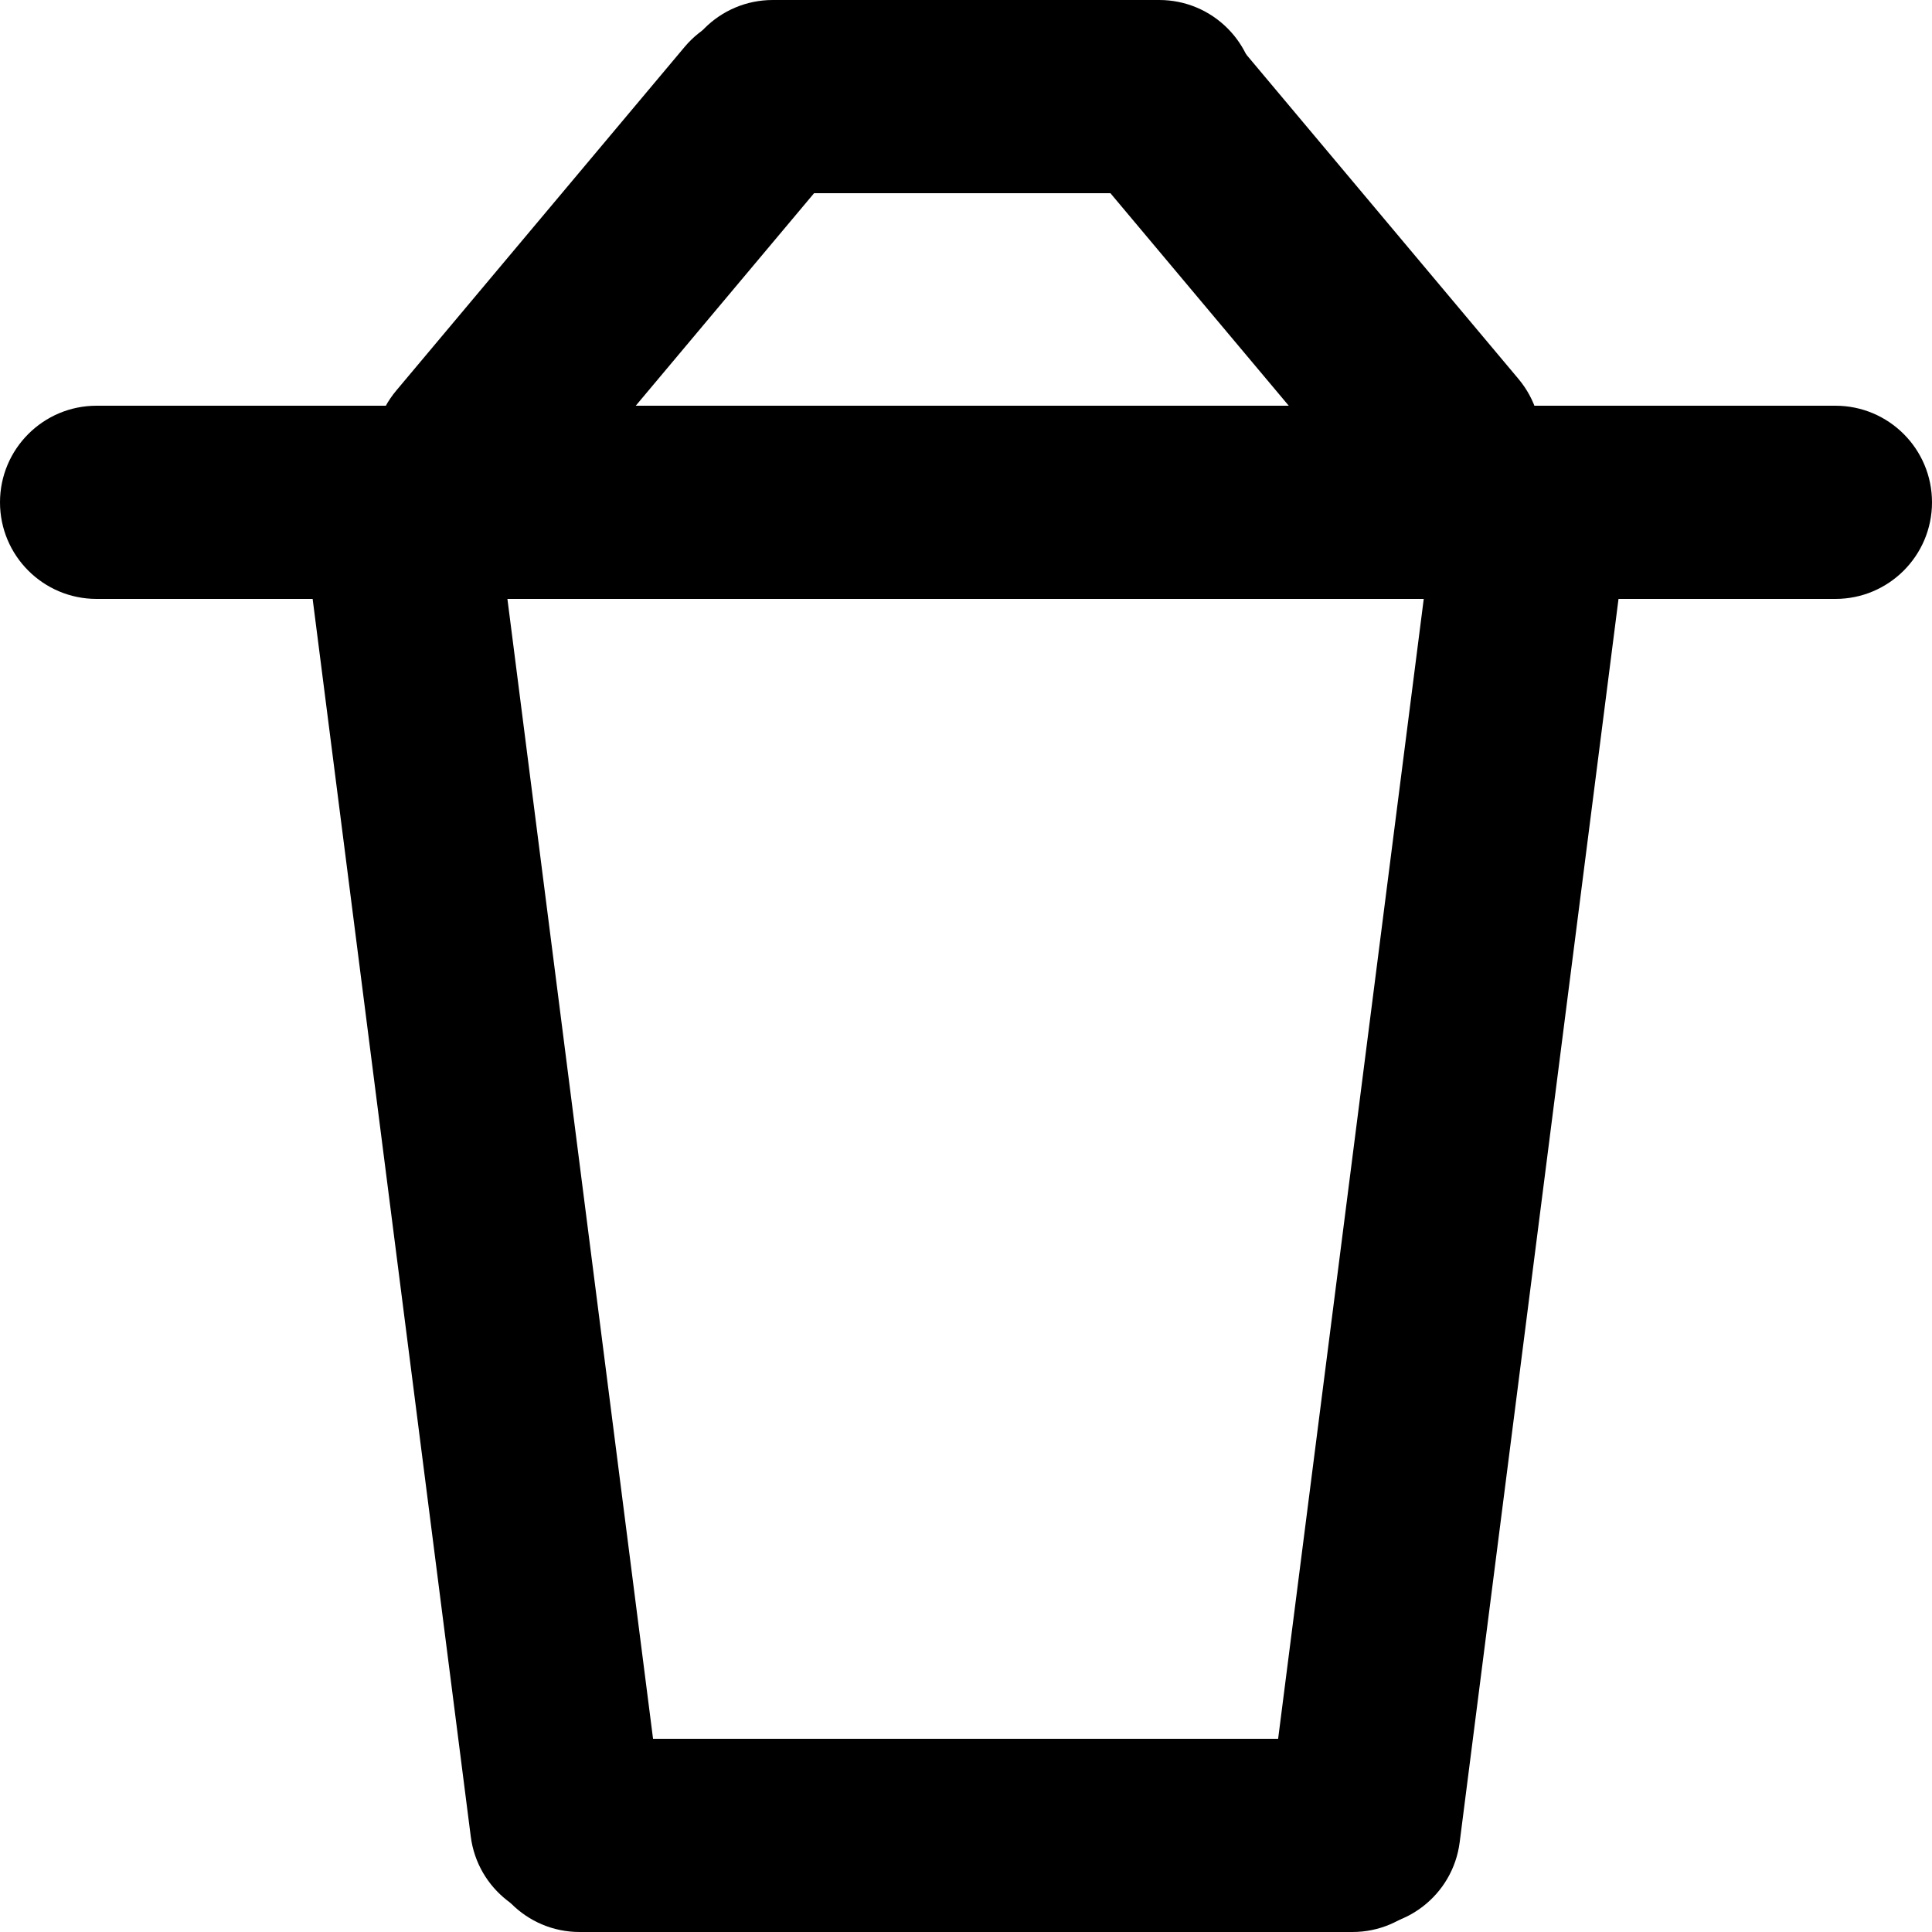
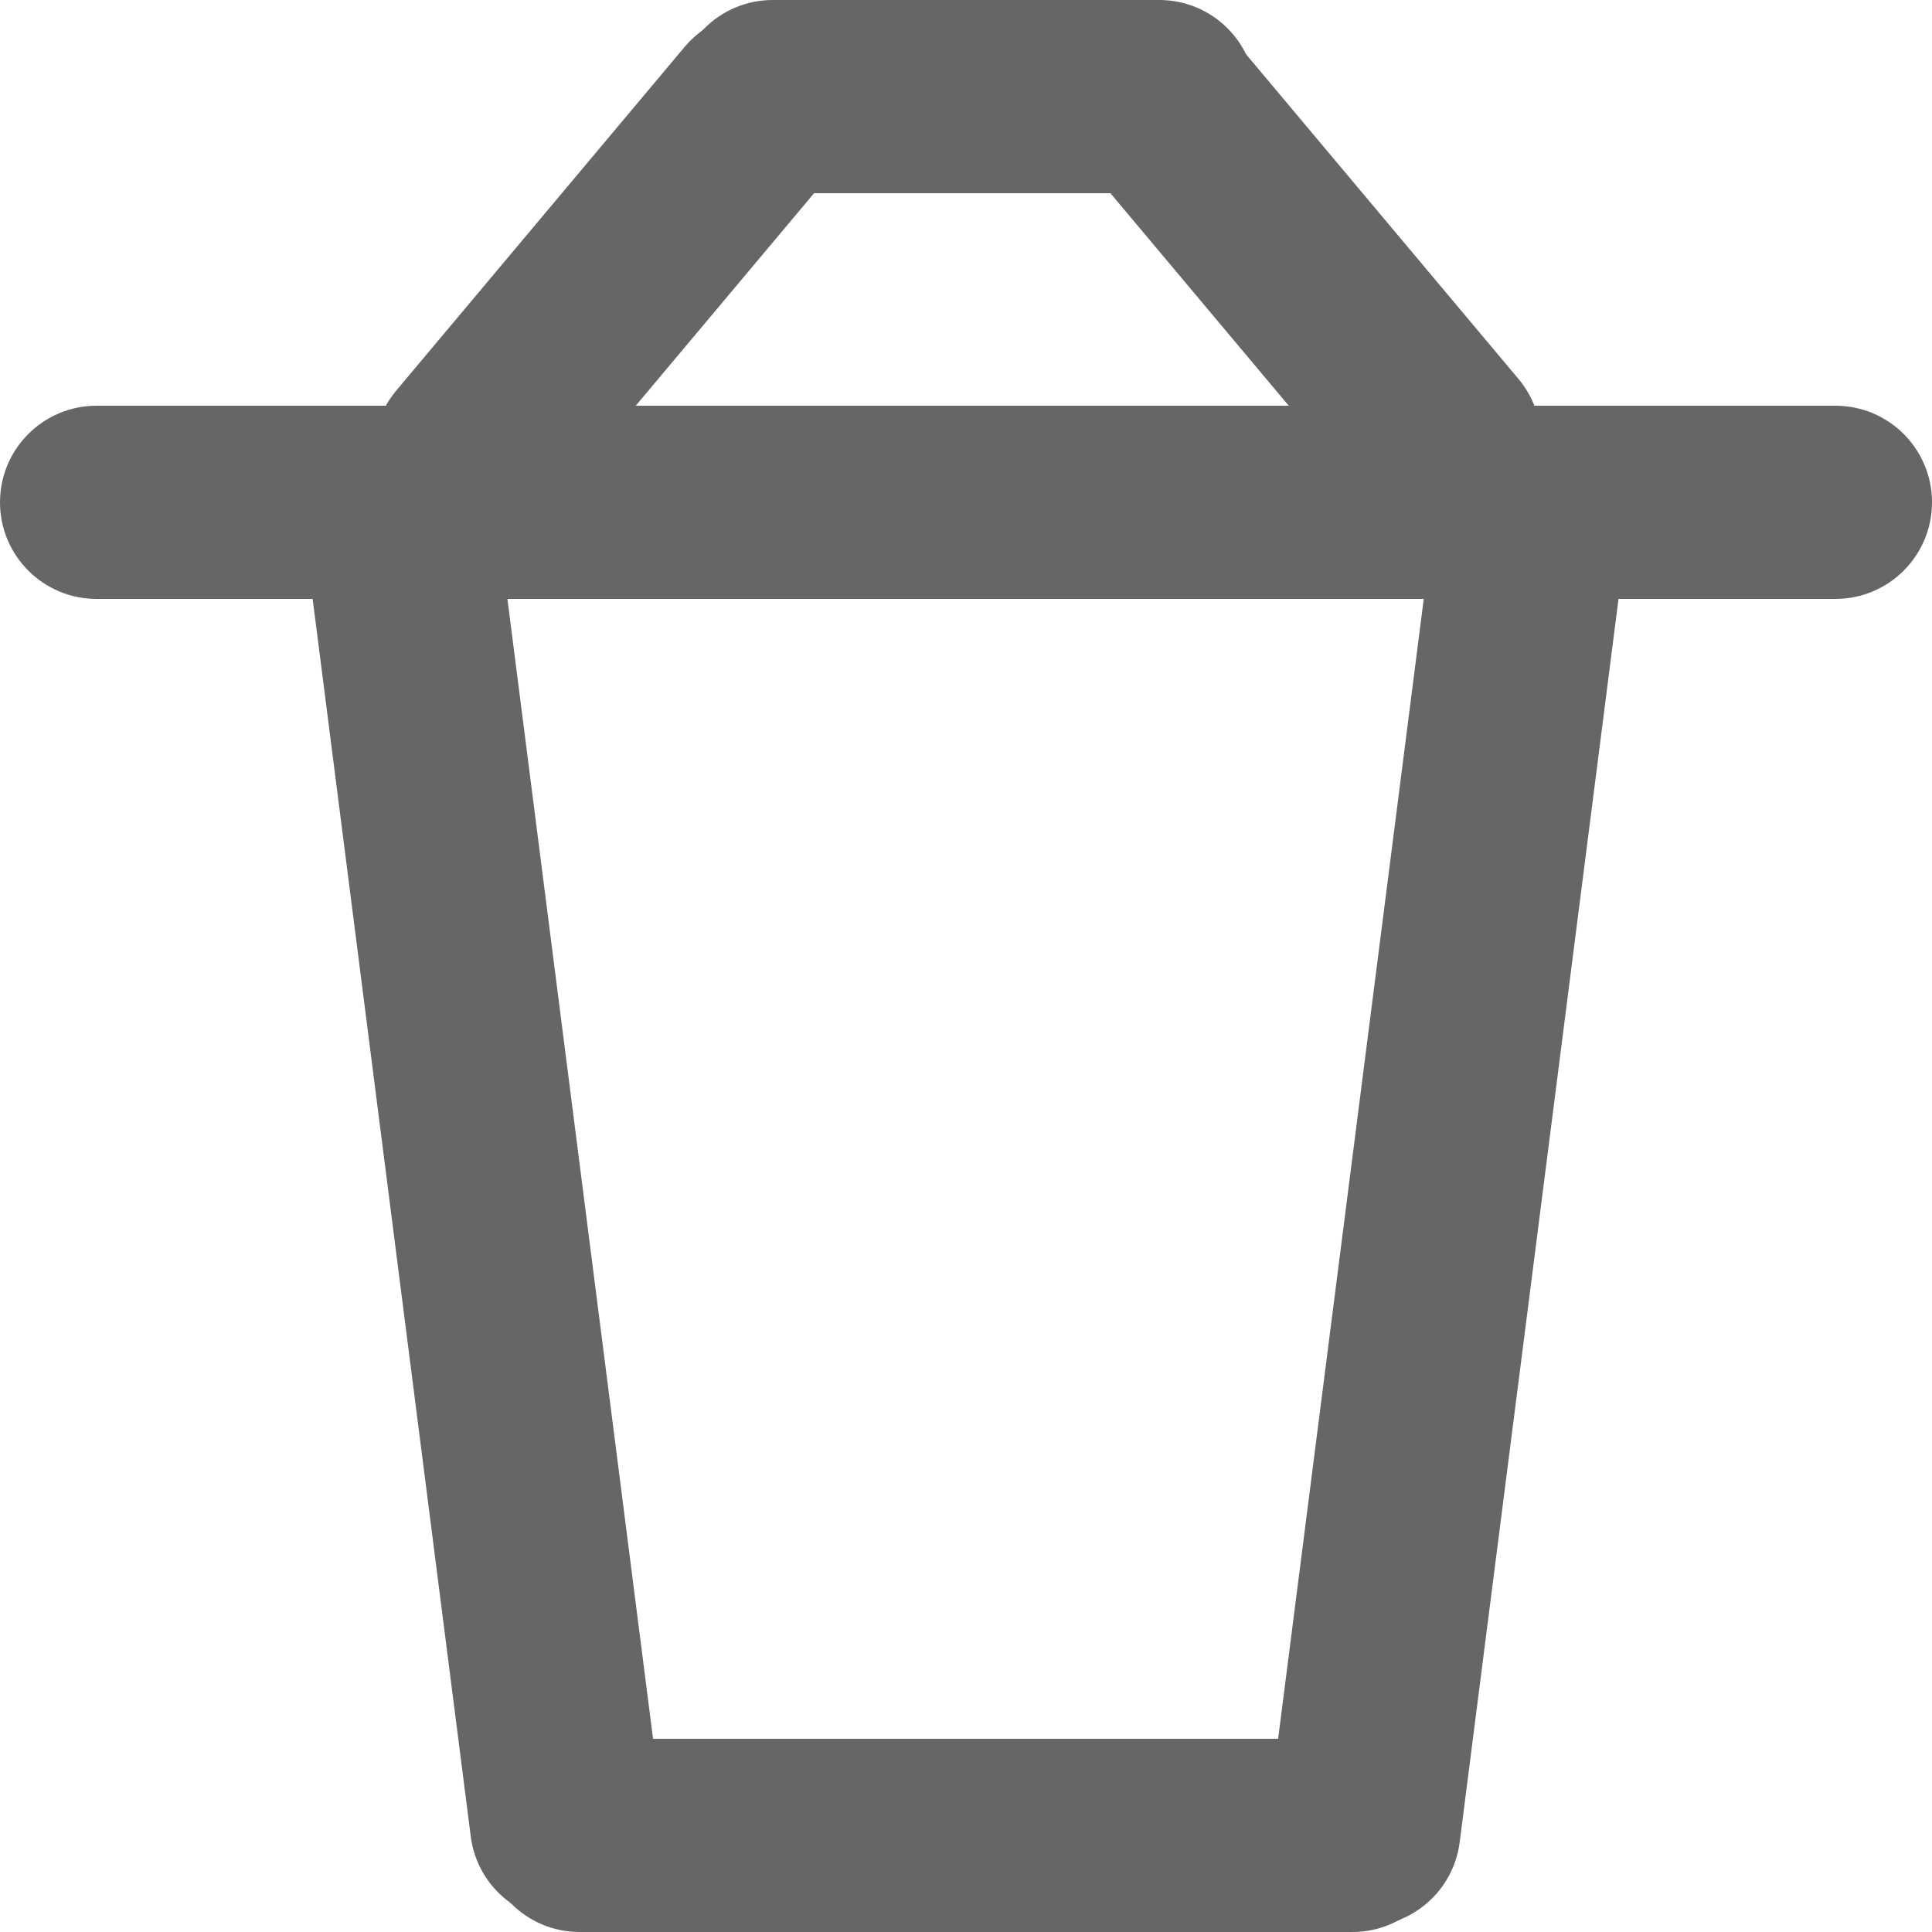
- <svg xmlns="http://www.w3.org/2000/svg" width="100" height="100" viewBox="0 0 1000 1000">
+ <svg xmlns="http://www.w3.org/2000/svg" width="100" height="100" viewBox="0 0 1000 1000" fill="#666666">
  <rect y="210" width="1000" height="100" rx="50" />
  <rect x="350" width="300" height="100" rx="50" />
  <rect x="173" y="240.418" width="332.119" height="100" rx="50" transform="rotate(-50 173 240.418)" />
  <rect x="604.604" y="-20" width="332.119" height="100" rx="50" transform="rotate(50 604.604 -20)" />
  <rect x="250" y="1000.16" width="786.805" height="100" rx="50" transform="rotate(-97.2808 250 1000.16)" />
  <rect x="848.897" y="222.672" width="786.805" height="100" rx="50" transform="rotate(97.28 848.897 222.672)" />
  <rect x="250" y="900" width="500" height="100" rx="50" />
</svg>
